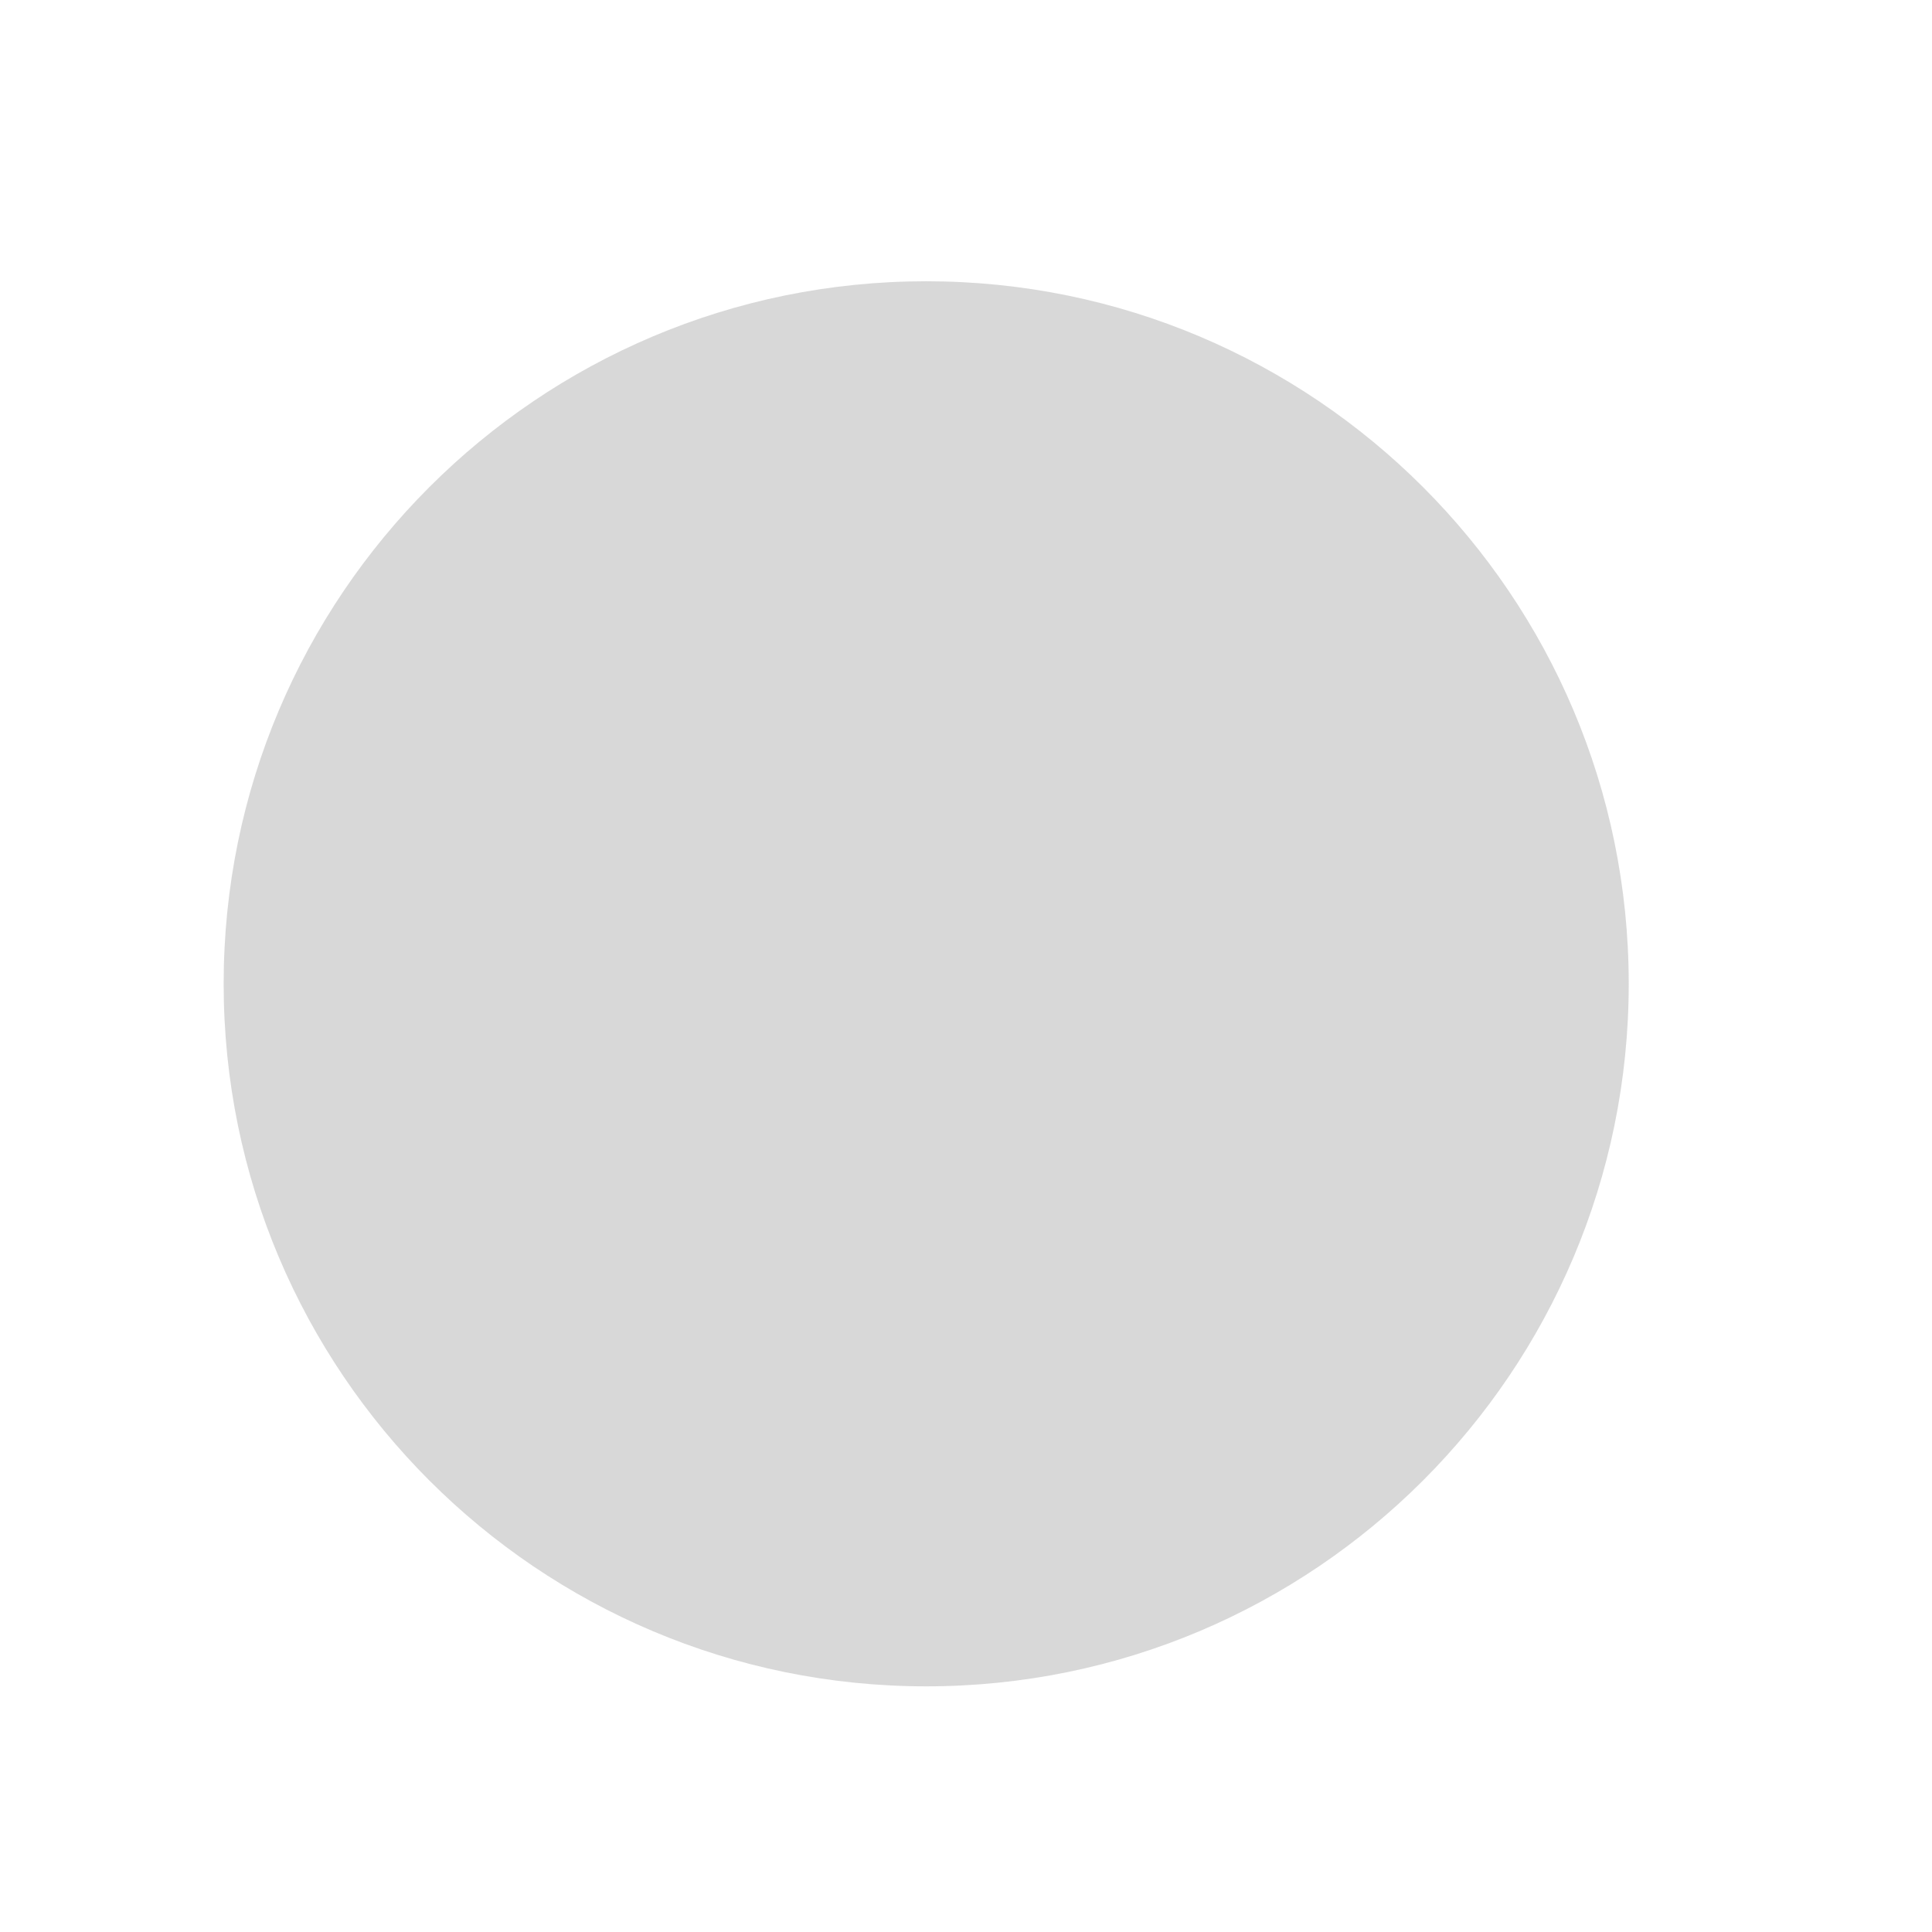
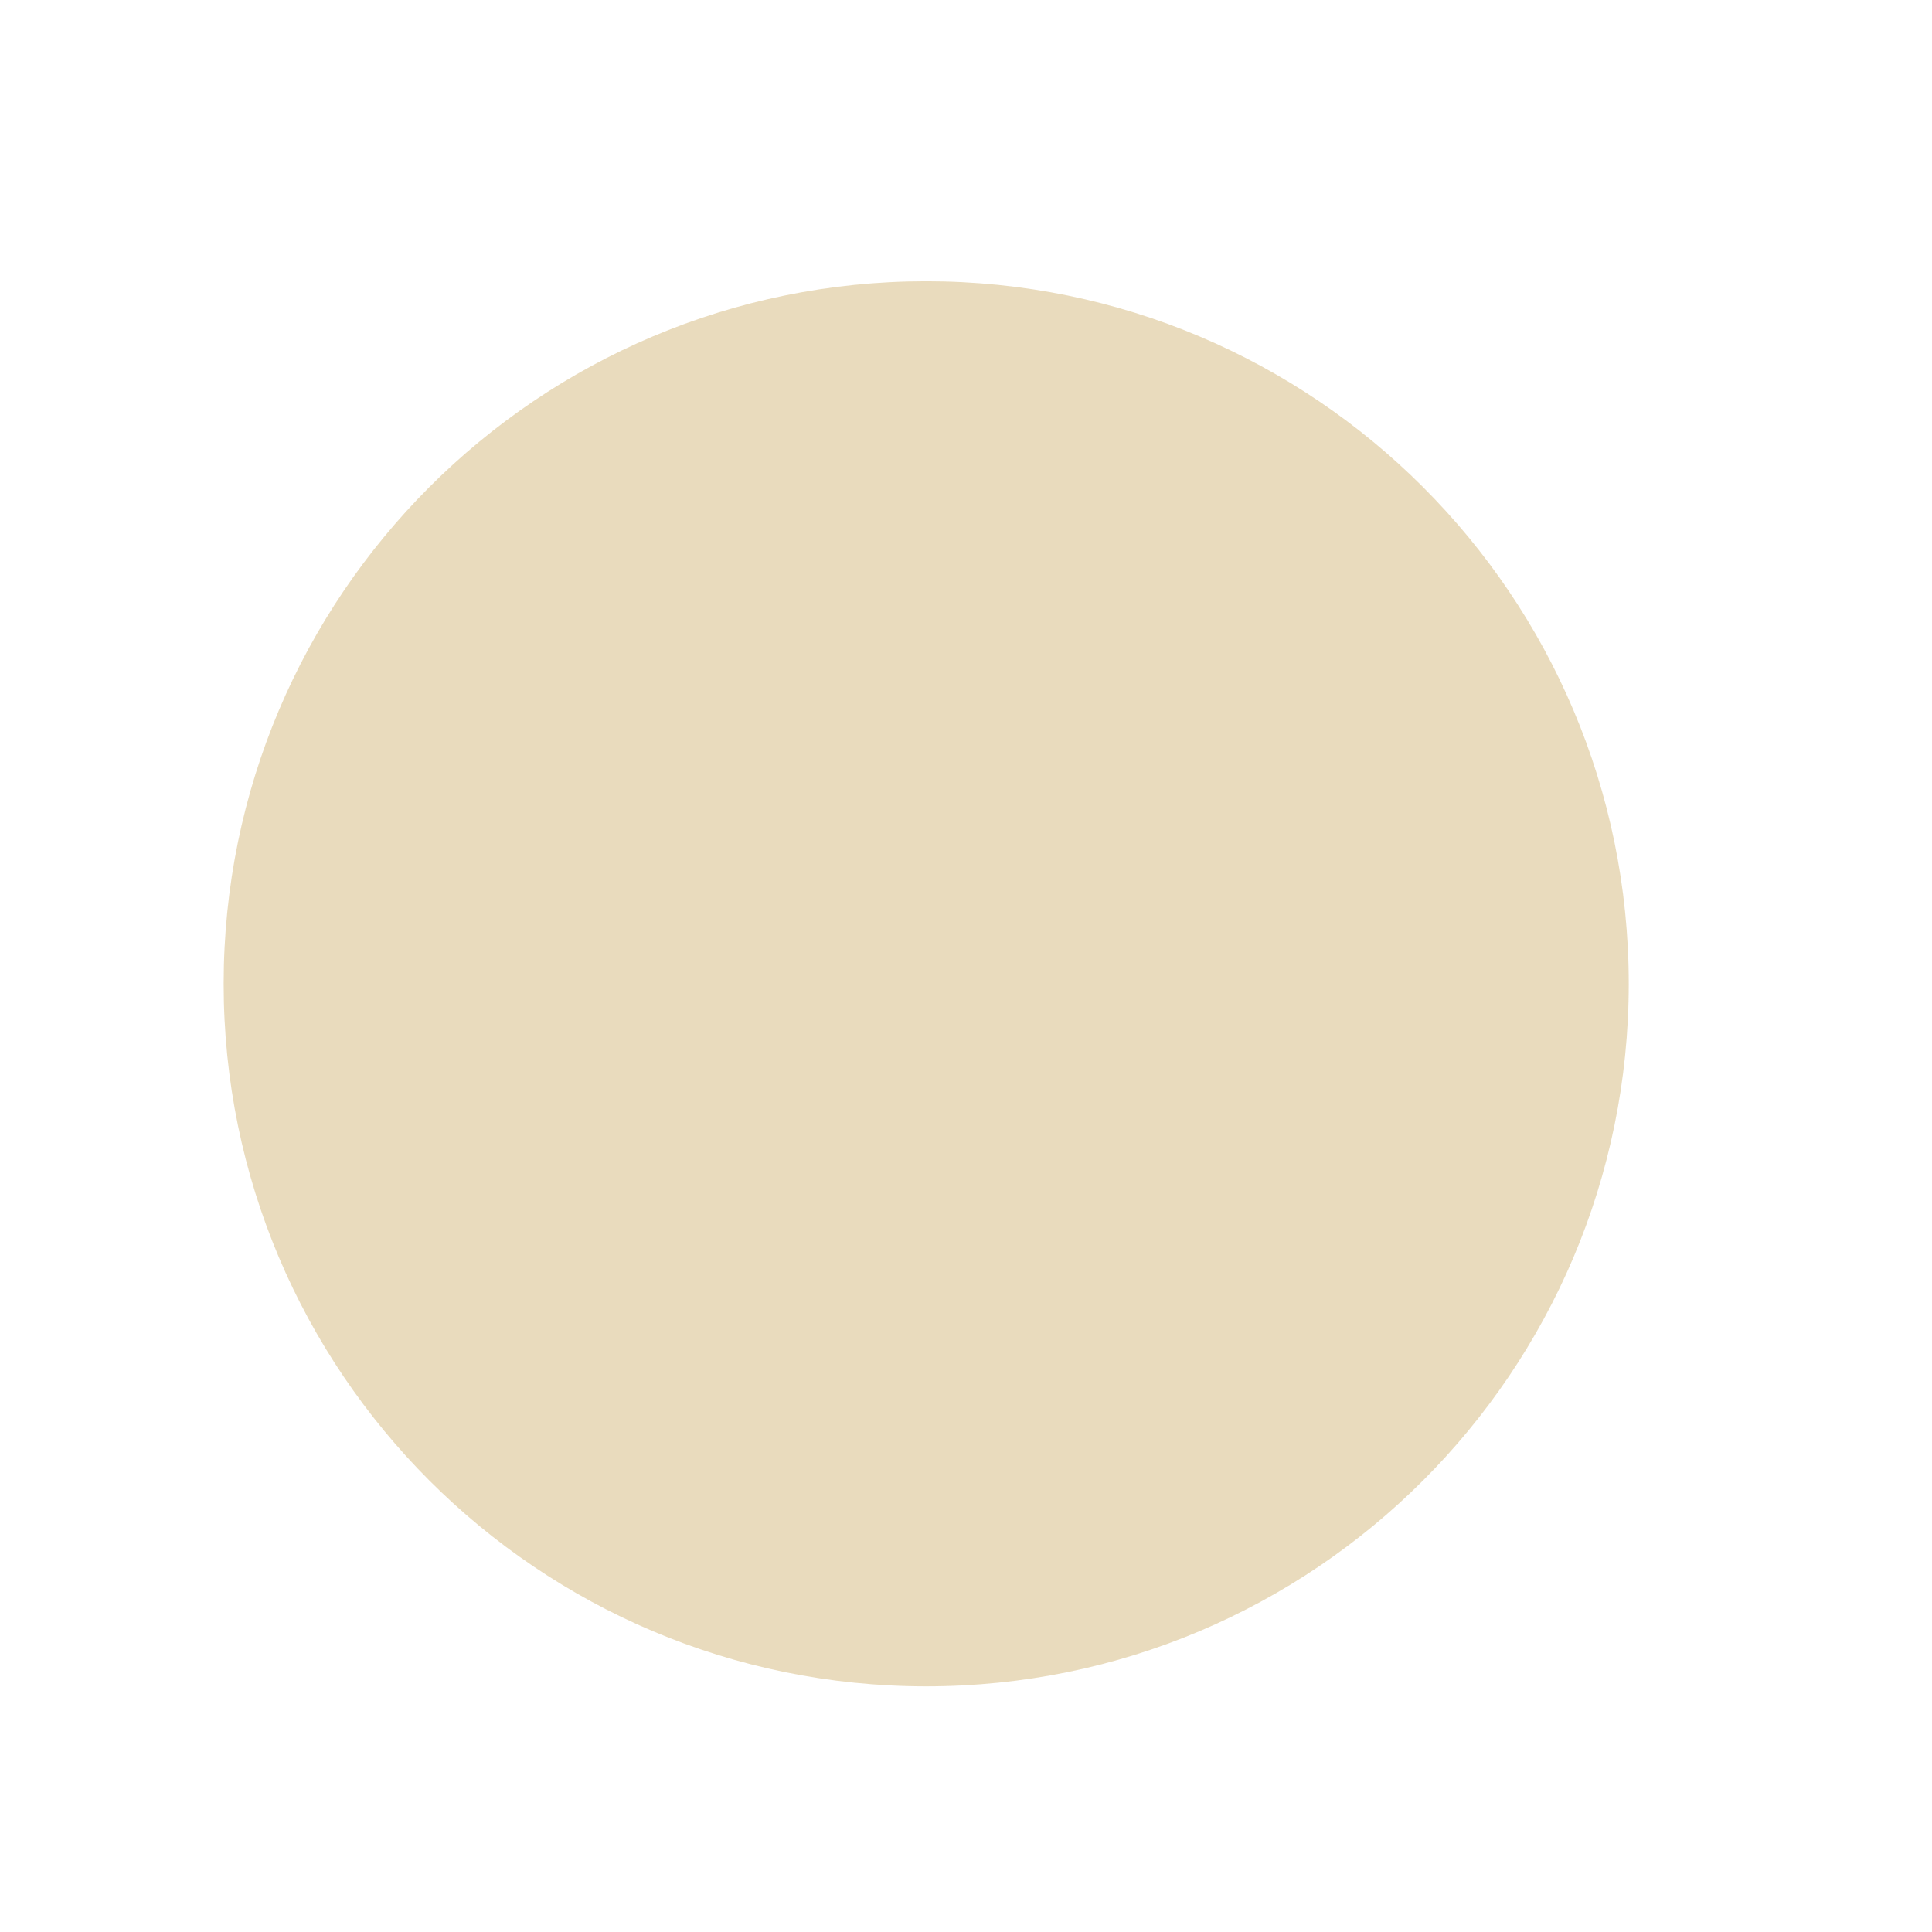
<svg xmlns="http://www.w3.org/2000/svg" xmlns:xlink="http://www.w3.org/1999/xlink" id="svg4306" width="22" height="22" version="1.1" style="enable-background:new">
  <defs id="defs24" />
  <use x="0" y="0" xlink:href="#g1051" id="use1053" transform="translate(27.9661)" width="100%" height="100%" />
  <g style="display:inline" id="active-center" transform="translate(-481.4533,188.8405)">
    <g id="g4909-8-6" style="display:inline;opacity:1" transform="translate(-781,-432.6378)">
-       <ellipse cy="255" cx="1273" style="display:inline;opacity:0.5;fill:#b2b2b2;fill-opacity:1;stroke:none;stroke-width:0;stroke-linecap:butt;stroke-linejoin:miter;stroke-miterlimit:4;stroke-dasharray:none;stroke-dashoffset:0;stroke-opacity:1" id="path4068-7-5-9-6-7-2-1-6-7" rx="8" ry="8" />
+       <ellipse cy="255" cx="1273" style="display:inline;opacity:0.5;fill:#d4b87b;fill-opacity:1;stroke:none;stroke-width:0;stroke-linecap:butt;stroke-linejoin:miter;stroke-miterlimit:4;stroke-dasharray:none;stroke-dashoffset:0;stroke-opacity:1" id="path4068-7-5-9-6-7-2-1-6-7" rx="8" ry="8" />
      <g style="display:inline;opacity:1;fill:#c0e3ff;fill-opacity:1" id="g4834-0-8-5" transform="translate(1265,247)">
        <g transform="translate(-81.0002,-967)" style="display:inline;fill:#c0e3ff;fill-opacity:1" id="layer9-3-4-4-3" />
        <g transform="translate(-81.0002,-967)" id="layer10-4-1-3-5" style="fill:#c0e3ff;fill-opacity:1" />
        <g transform="translate(-81.0002,-967)" id="layer11-2-6-1-6" style="fill:#c0e3ff;fill-opacity:1" />
        <g transform="translate(-81.0002,-967)" id="layer13-5-4-4-2" style="fill:#c0e3ff;fill-opacity:1" />
        <g transform="translate(-81.0002,-967)" id="layer14-6-0-9-9" style="fill:#c0e3ff;fill-opacity:1" />
        <g transform="translate(-81.0002,-967)" style="display:inline;fill:#c0e3ff;fill-opacity:1" id="layer15-52-1-2-1" />
        <g transform="translate(-81.0002,-967)" style="display:inline;fill:#c0e3ff;fill-opacity:1" id="g71291-3-9-0-2" />
        <g transform="translate(-81.0002,-967)" style="display:inline;fill:#c0e3ff;fill-opacity:1" id="g4953-8-2-6-7" />
        <g transform="translate(-81.0002,-967)" style="display:inline;fill:#c0e3ff;fill-opacity:1" id="layer12-45-6-8-0" />
      </g>
    </g>
    <rect y="-185.638" x="484" height="16" width="16" id="rect17883-11-9-9" style="display:inline;opacity:1;fill:none;fill-opacity:1;stroke:none;stroke-width:1;stroke-linecap:butt;stroke-linejoin:miter;stroke-miterlimit:4;stroke-dasharray:none;stroke-dashoffset:0;stroke-opacity:0" />
  </g>
  <g transform="translate(-481.4533,232.8405)" id="hover-center" style="display:inline">
    <g transform="translate(-781,-432.6378)" style="display:inline;opacity:1" id="g6314-3">
-       <ellipse ry="8" rx="8" id="ellipse6288-6" style="display:inline;opacity:0.5;fill:#b2b2b2;fill-opacity:0.968;stroke:none;stroke-width:0;stroke-linecap:butt;stroke-linejoin:miter;stroke-miterlimit:4;stroke-dasharray:none;stroke-dashoffset:0;stroke-opacity:1" cx="1273" cy="255" />
+       <ellipse ry="8" rx="8" id="ellipse6288-6" style="display:inline;opacity:0.5;fill:#d4b87b;fill-opacity:0.969;stroke:none;stroke-width:0;stroke-linecap:butt;stroke-linejoin:miter;stroke-miterlimit:4;stroke-dasharray:none;stroke-dashoffset:0;stroke-opacity:1" cx="1273" cy="255" />
      <g transform="translate(1265,247)" id="g6312-0" style="display:inline;opacity:1;fill:#c0e3ff;fill-opacity:1">
        <g id="g6292-6" style="display:inline;fill:#c0e3ff;fill-opacity:1" transform="translate(-81.0002,-967)" />
        <g style="fill:#c0e3ff;fill-opacity:1" id="g6294-2" transform="translate(-81.0002,-967)" />
        <g style="fill:#c0e3ff;fill-opacity:1" id="g6296-6" transform="translate(-81.0002,-967)" />
        <g style="fill:#c0e3ff;fill-opacity:1" id="g6298-1" transform="translate(-81.0002,-967)" />
        <g style="fill:#c0e3ff;fill-opacity:1" id="g6300-8" transform="translate(-81.0002,-967)" />
        <g id="g6302-7" style="display:inline;fill:#c0e3ff;fill-opacity:1" transform="translate(-81.0002,-967)" />
        <g id="g6304-9" style="display:inline;fill:#c0e3ff;fill-opacity:1" transform="translate(-81.0002,-967)" />
        <g id="g6306-2" style="display:inline;fill:#c0e3ff;fill-opacity:1" transform="translate(-81.0002,-967)" />
        <g id="g6310-0" style="display:inline;fill:#c0e3ff;fill-opacity:1" transform="translate(-81.0002,-967)">
          <path d="m 86,976 v -2 h 6 v 2 z" id="path6308-2" style="color:#000000;font-style:normal;font-variant:normal;font-weight:normal;font-stretch:normal;font-size:medium;line-height:normal;font-family:Sans;-inkscape-font-specification:Sans;text-indent:0;text-align:start;text-decoration:none;text-decoration-line:none;letter-spacing:normal;word-spacing:normal;text-transform:none;writing-mode:lr-tb;direction:ltr;baseline-shift:baseline;text-anchor:start;display:inline;overflow:visible;visibility:visible;opacity:0.65;fill:#000000;fill-opacity:1;stroke:none;stroke-width:2;marker:none;enable-background:accumulate" />
        </g>
      </g>
    </g>
    <rect style="display:inline;opacity:1;fill:none;fill-opacity:1;stroke:none;stroke-width:1;stroke-linecap:butt;stroke-linejoin:miter;stroke-miterlimit:4;stroke-dasharray:none;stroke-dashoffset:0;stroke-opacity:0" id="rect6316-3" width="16" height="16" x="484" y="-185.638" />
  </g>
  <g id="pressed-center" transform="translate(-481.4533,256.8405)">
    <g id="g6410-7" style="display:inline;opacity:1" transform="translate(-781,-432.6378)">
-       <circle cy="255" cx="1273" style="display:inline;opacity:0.5;fill:#b3b3b3;fill-opacity:1;stroke:none;stroke-width:0;stroke-linecap:butt;stroke-linejoin:miter;stroke-miterlimit:4;stroke-dasharray:none;stroke-dashoffset:0;stroke-opacity:1" id="ellipse6384-5" r="8" />
+       <circle cy="255" cx="1273" style="display:inline;opacity:0.5;fill:#d4b87b;fill-opacity:1;stroke:none;stroke-width:0;stroke-linecap:butt;stroke-linejoin:miter;stroke-miterlimit:4;stroke-dasharray:none;stroke-dashoffset:0;stroke-opacity:1" id="ellipse6384-5" r="8" />
      <g style="display:inline;opacity:1;fill:#c0e3ff;fill-opacity:1" id="g6408-9" transform="translate(1265,247)">
        <g transform="translate(-81.0002,-967)" style="display:inline;fill:#c0e3ff;fill-opacity:1" id="g6388-2" />
        <g transform="translate(-81.0002,-967)" id="g6390-2" style="fill:#c0e3ff;fill-opacity:1" />
        <g transform="translate(-81.0002,-967)" id="g6392-8" style="fill:#c0e3ff;fill-opacity:1" />
        <g transform="translate(-81.0002,-967)" id="g6394-9" style="fill:#c0e3ff;fill-opacity:1" />
        <g transform="translate(-81.0002,-967)" id="g6396-7" style="fill:#c0e3ff;fill-opacity:1" />
        <g transform="translate(-81.0002,-967)" style="display:inline;fill:#c0e3ff;fill-opacity:1" id="g6398-3" />
        <g transform="translate(-81.0002,-967)" style="display:inline;fill:#c0e3ff;fill-opacity:1" id="g6400-6" />
        <g transform="translate(-81.0002,-967)" style="display:inline;fill:#c0e3ff;fill-opacity:1" id="g6402-1" />
        <g transform="translate(-81.0002,-967)" style="display:inline;fill:#c0e3ff;fill-opacity:1" id="g6406-2">
          <path style="color:#000000;font-style:normal;font-variant:normal;font-weight:normal;font-stretch:normal;font-size:medium;line-height:normal;font-family:Sans;-inkscape-font-specification:Sans;text-indent:0;text-align:start;text-decoration:none;text-decoration-line:none;letter-spacing:normal;word-spacing:normal;text-transform:none;writing-mode:lr-tb;direction:ltr;baseline-shift:baseline;text-anchor:start;display:inline;overflow:visible;visibility:visible;opacity:0.75;fill:#000000;fill-opacity:1;stroke:none;stroke-width:2;marker:none;enable-background:accumulate" id="path6404-9" d="m 86,974 v 2 h 6 v -2 z" />
        </g>
      </g>
    </g>
    <rect y="-185.638" x="484" height="16" width="16" id="rect6412-3" style="display:inline;opacity:1;fill:none;fill-opacity:1;stroke:none;stroke-width:1;stroke-linecap:butt;stroke-linejoin:miter;stroke-miterlimit:4;stroke-dasharray:none;stroke-dashoffset:0;stroke-opacity:0" />
  </g>
  <g transform="translate(-481.4533,209.7554)" id="inactive-center" style="display:inline">
    <g transform="translate(-781,-432.6378)" style="display:inline;opacity:1" id="g6502-9">
-       <ellipse ry="7.915" rx="7.915" id="ellipse6478-4" style="display:inline;opacity:0.5;fill:#888888;fill-opacity:1;stroke:none;stroke-width:0;stroke-linecap:butt;stroke-linejoin:miter;stroke-miterlimit:4;stroke-dasharray:none;stroke-dashoffset:0;stroke-opacity:1" cx="1273" cy="255" />
+       <ellipse ry="7.915" rx="7.915" id="ellipse6478-4" style="display:inline;opacity:0.5;fill:#d4b87b;fill-opacity:1;stroke:none;stroke-width:0;stroke-linecap:butt;stroke-linejoin:miter;stroke-miterlimit:4;stroke-dasharray:none;stroke-dashoffset:0;stroke-opacity:1" cx="1273" cy="255" />
      <g transform="translate(1265,247)" id="g6500-7" style="display:inline;opacity:1;fill:#c0e3ff;fill-opacity:1">
        <g id="g6482-8" style="display:inline;fill:#c0e3ff;fill-opacity:1" transform="translate(-81.0002,-967)" />
        <g style="fill:#c0e3ff;fill-opacity:1" id="g6484-4" transform="translate(-81.0002,-967)" />
        <g style="fill:#c0e3ff;fill-opacity:1" id="g6486-5" transform="translate(-81.0002,-967)" />
        <g style="fill:#c0e3ff;fill-opacity:1" id="g6488-0" transform="translate(-81.0002,-967)" />
        <g style="fill:#c0e3ff;fill-opacity:1" id="g6490-3" transform="translate(-81.0002,-967)" />
        <g id="g6492-6" style="display:inline;fill:#c0e3ff;fill-opacity:1" transform="translate(-81.0002,-967)" />
        <g id="g6494-1" style="display:inline;fill:#c0e3ff;fill-opacity:1" transform="translate(-81.0002,-967)" />
        <g id="g6496-0" style="display:inline;fill:#c0e3ff;fill-opacity:1" transform="translate(-81.0002,-967)" />
        <g id="g6498-6" style="display:inline;fill:#c0e3ff;fill-opacity:1" transform="translate(-81.0002,-967)" />
      </g>
    </g>
    <rect style="display:inline;opacity:1;fill:none;fill-opacity:1;stroke:none;stroke-width:1;stroke-linecap:butt;stroke-linejoin:miter;stroke-miterlimit:4;stroke-dasharray:none;stroke-dashoffset:0;stroke-opacity:0" id="rect6504-3" width="16" height="16" x="484" y="-185.638" />
  </g>
  <g style="display:inline" id="deactivated-center" transform="translate(-458.2506,209.7554)">
    <g id="g1055" style="display:inline;opacity:1" transform="translate(-781,-432.6378)">
      <ellipse cy="255" cx="1273" style="display:inline;opacity:0.5;fill:#888888;fill-opacity:1;stroke:none;stroke-width:0;stroke-linecap:butt;stroke-linejoin:miter;stroke-miterlimit:4;stroke-dasharray:none;stroke-dashoffset:0;stroke-opacity:1" id="ellipse1033" rx="7.915" ry="7.915" />
      <g style="display:inline;opacity:1;fill:#c0e3ff;fill-opacity:1" id="g1053" transform="translate(1265,247)">
        <g transform="translate(-81.0002,-967)" style="display:inline;fill:#c0e3ff;fill-opacity:1" id="g1035" />
        <g transform="translate(-81.0002,-967)" id="g1037" style="fill:#c0e3ff;fill-opacity:1" />
        <g transform="translate(-81.0002,-967)" id="g1039" style="fill:#c0e3ff;fill-opacity:1" />
        <g transform="translate(-81.0002,-967)" id="g1041" style="fill:#c0e3ff;fill-opacity:1" />
        <g transform="translate(-81.0002,-967)" id="g1043" style="fill:#c0e3ff;fill-opacity:1" />
        <g transform="translate(-81.0002,-967)" style="display:inline;fill:#c0e3ff;fill-opacity:1" id="g1045" />
        <g transform="translate(-81.0002,-967)" style="display:inline;fill:#c0e3ff;fill-opacity:1" id="g1047" />
        <g transform="translate(-81.0002,-967)" style="display:inline;fill:#c0e3ff;fill-opacity:1" id="g1049" />
        <g transform="translate(-81.0002,-967)" style="display:inline;fill:#c0e3ff;fill-opacity:1" id="g1051" />
      </g>
    </g>
    <rect y="-185.638" x="484" height="16" width="16" id="rect1057" style="display:inline;opacity:1;fill:none;fill-opacity:1;stroke:none;stroke-width:1;stroke-linecap:butt;stroke-linejoin:miter;stroke-miterlimit:4;stroke-dasharray:none;stroke-dashoffset:0;stroke-opacity:0" />
  </g>
</svg>
